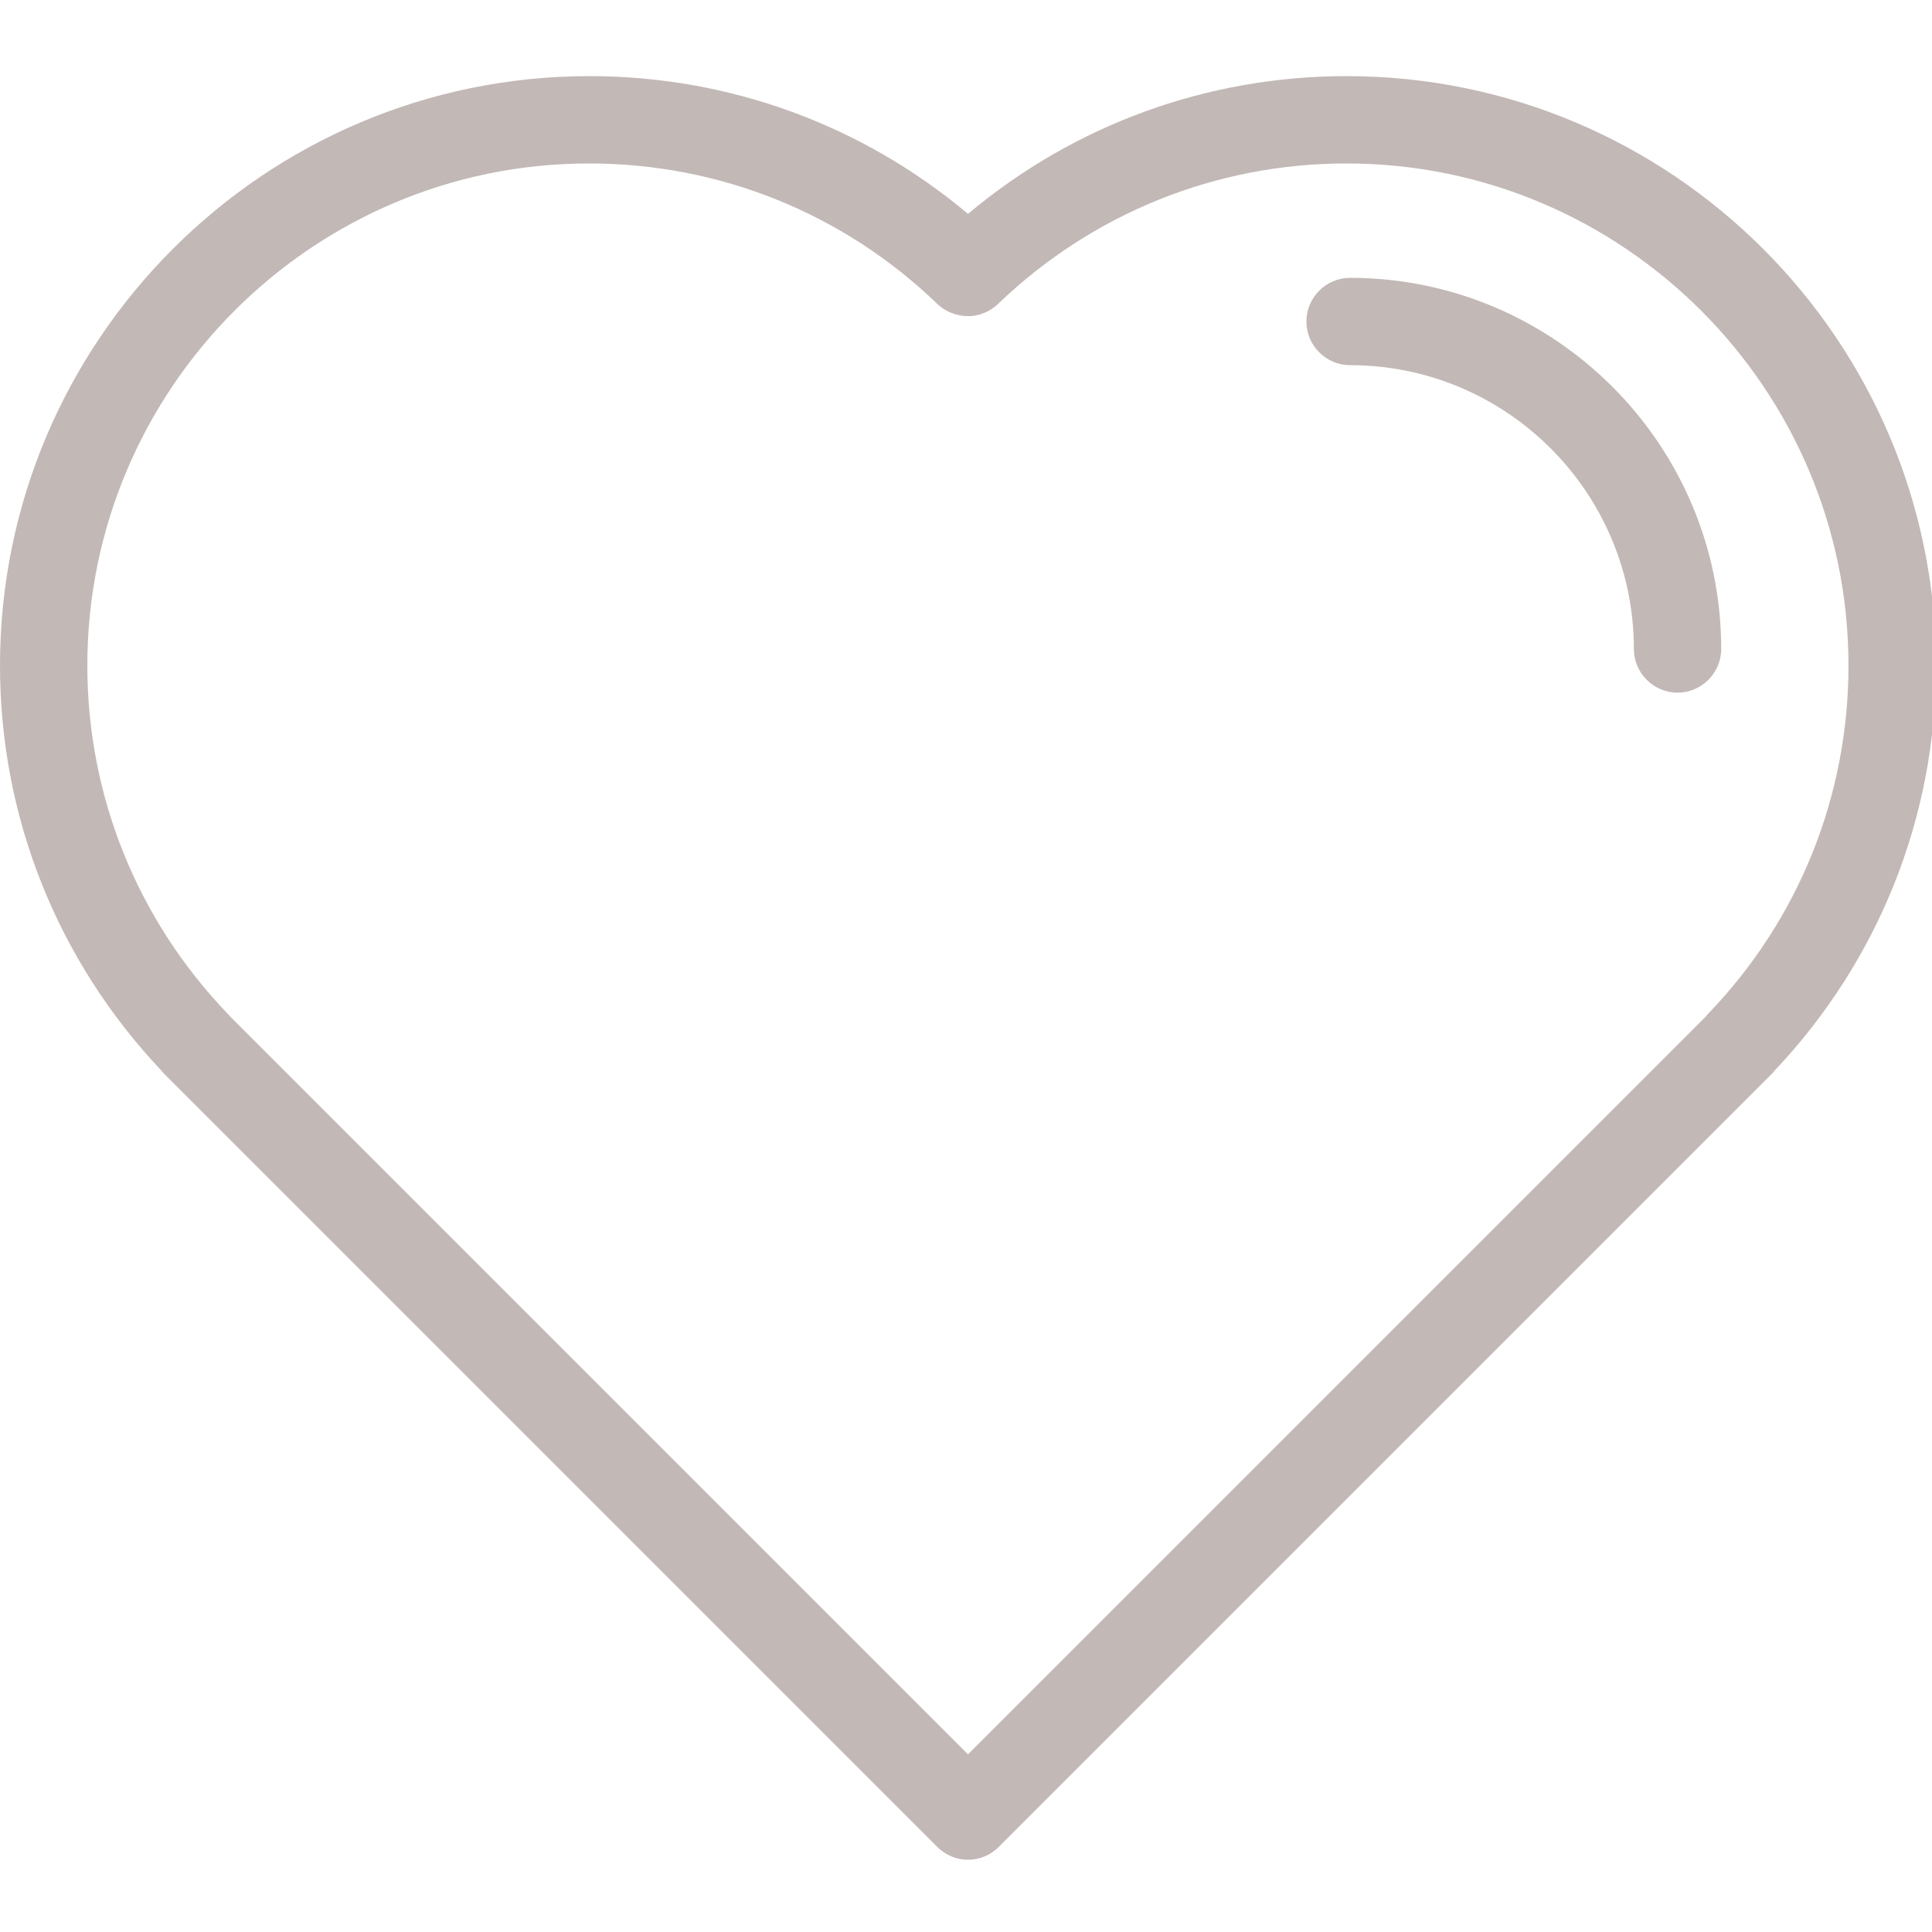
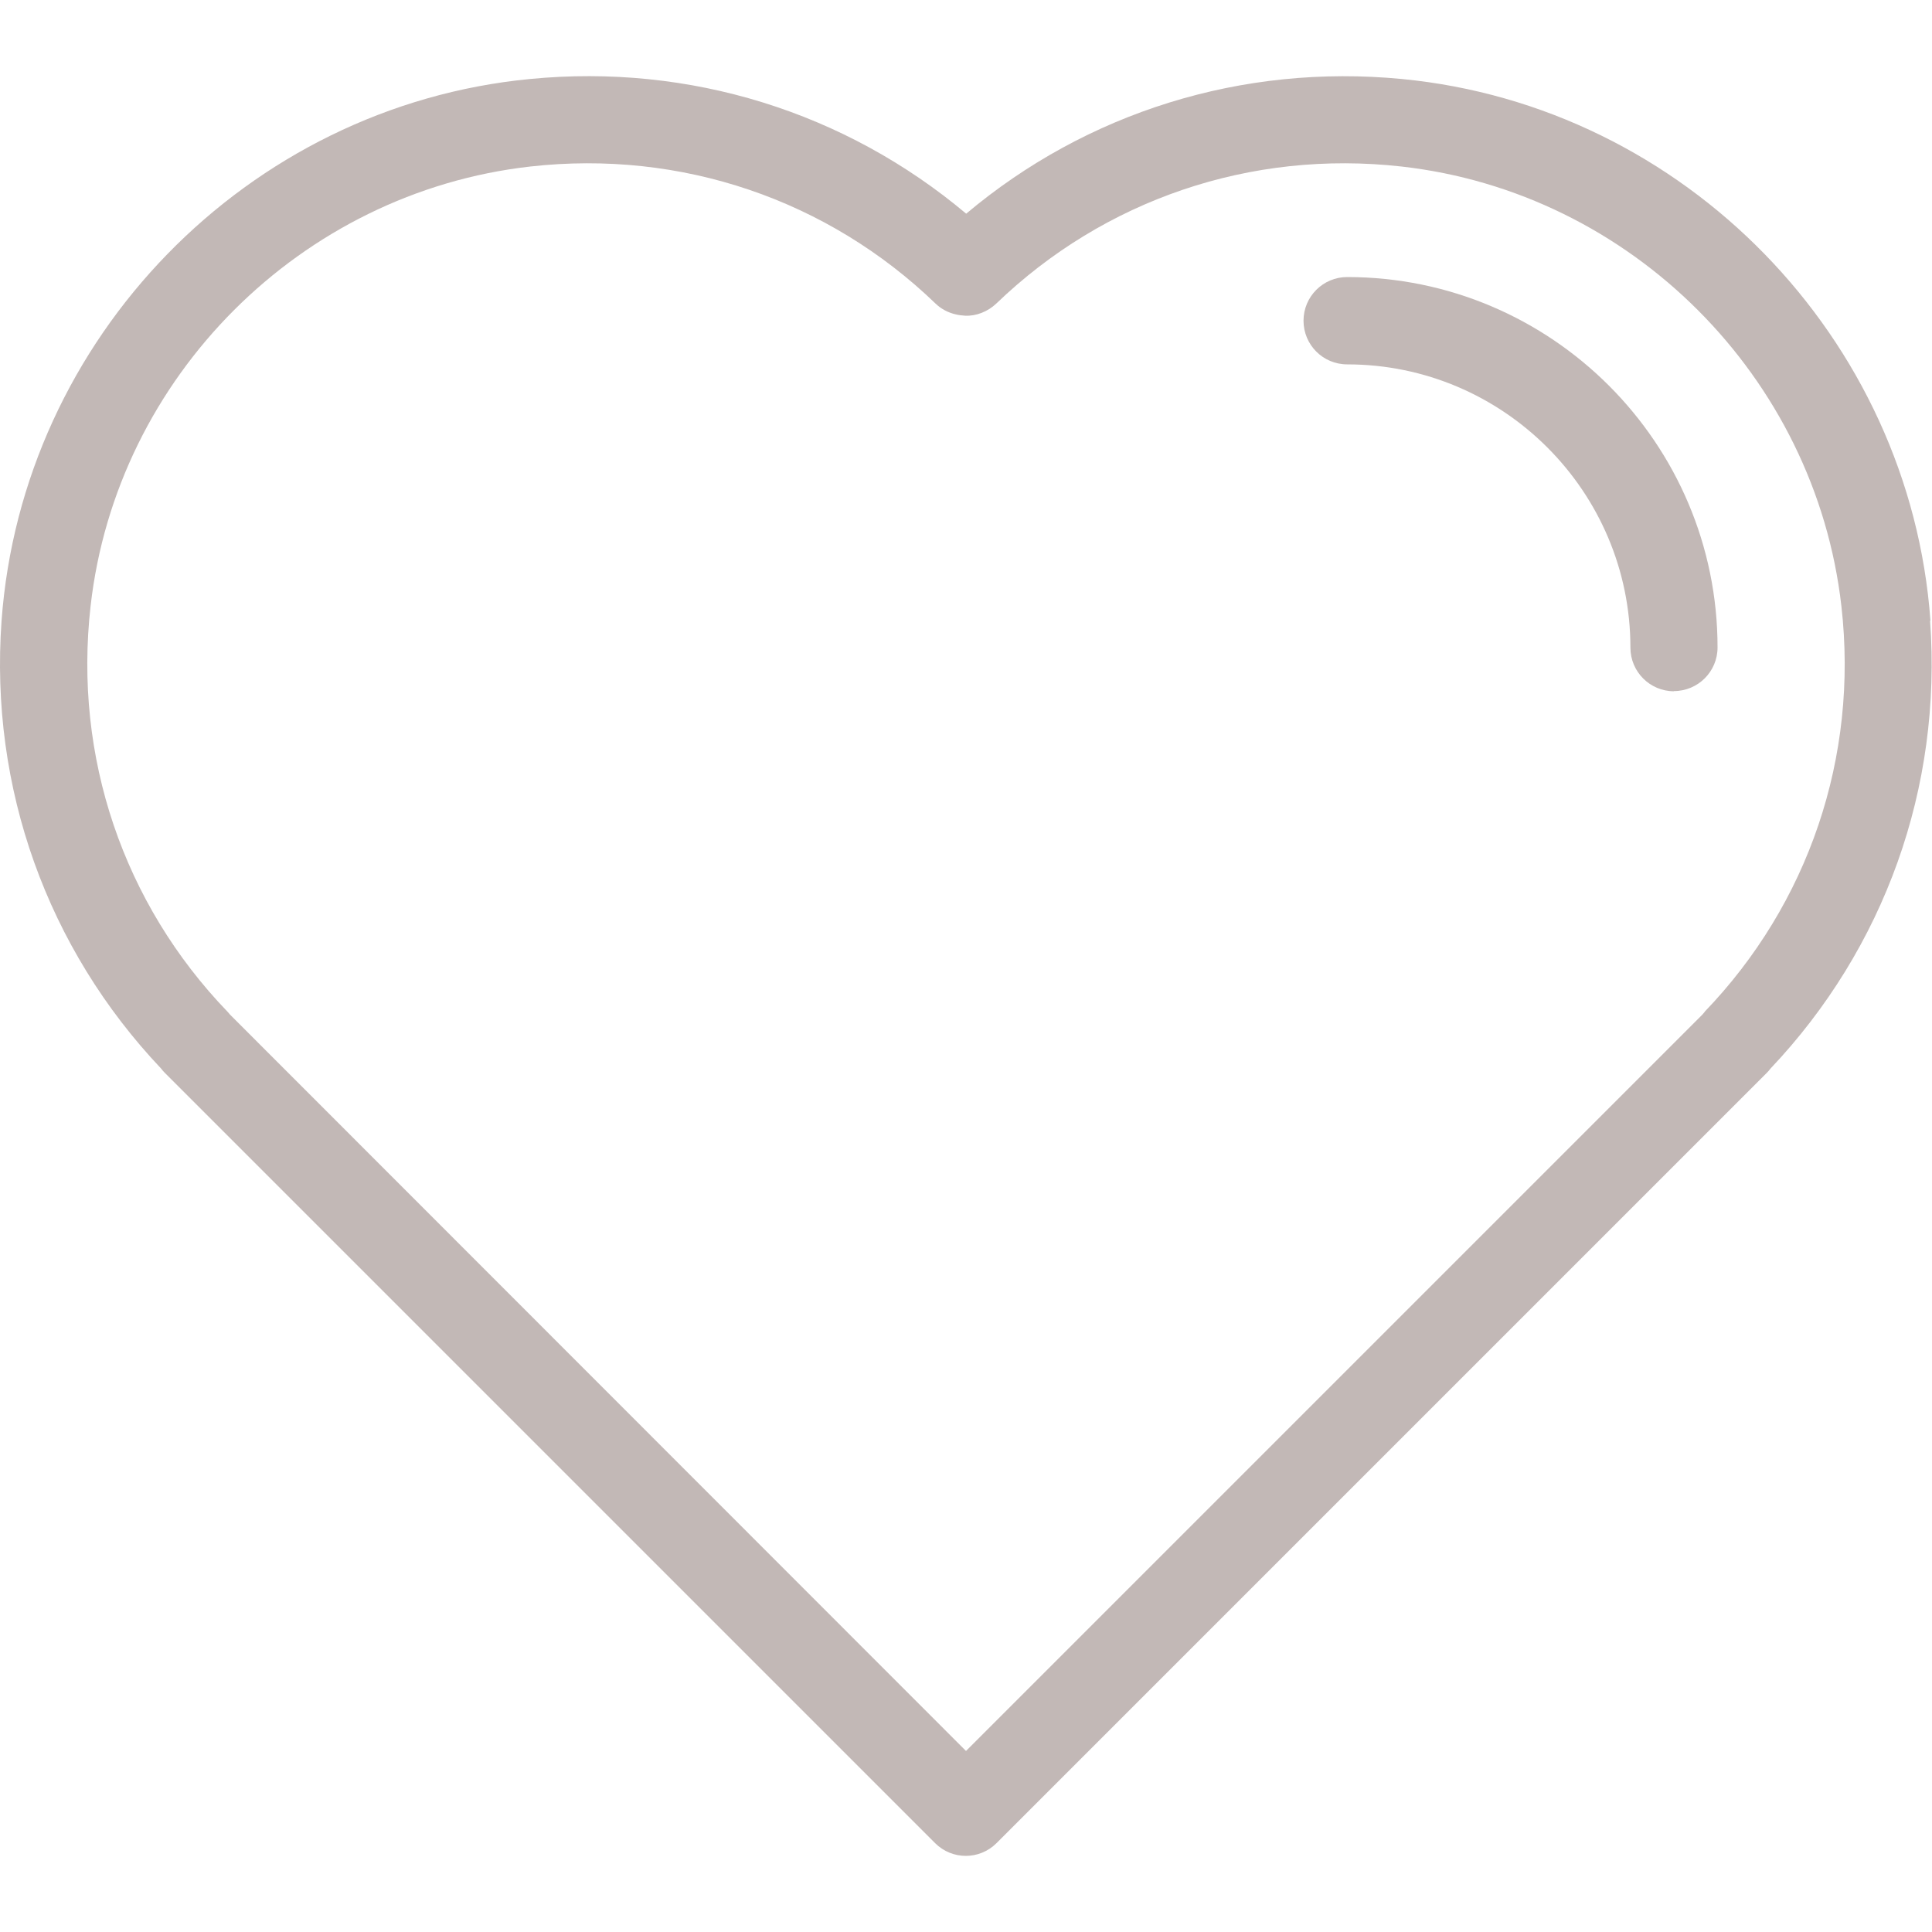
- <svg xmlns="http://www.w3.org/2000/svg" xmlns:xlink="http://www.w3.org/1999/xlink" id="Layer_1" viewBox="0 0 100 100">
+ <svg xmlns="http://www.w3.org/2000/svg" xmlns:xlink="http://www.w3.org/1999/xlink" id="Layer_1" data-name="Layer 1" viewBox="0 0 100 100">
  <defs>
-     <style>.cls-1{fill:#c2b8b6;}</style>
-     <symbol id="Hearth_Icon" viewBox="0 0 88.68 81.7">
+     <style>
+       .cls-1 {
+         fill: #c2b8b6;
+       }
+     </style>
+     <symbol id="Hearth_Icon" viewBox="0 0 100 92.12">
      <g>
-         <path class="cls-1" d="m44.34,81.7c-.51,0-1.02-.2-1.41-.59L7.57,45.75c-.06-.06-.12-.13-.17-.19C2.63,40.52,0,33.94,0,27,0,12.11,12.11,0,27,0c6.39,0,12.48,2.23,17.34,6.31C49.2,2.23,55.29,0,61.68,0c14.89,0,27,12.11,27,27,0,6.94-2.63,13.52-7.4,18.56-.05.07-.11.13-.17.19l-35.36,35.36c-.39.39-.9.59-1.41.59ZM10.55,43.08l33.79,33.79,33.79-33.79s.07-.09.11-.13c4.15-4.31,6.43-9.97,6.43-15.95,0-12.68-10.32-23-23-23-5.97,0-11.64,2.29-15.95,6.43-.38.37-.93.59-1.44.56-.15,0-.29-.02-.43-.06-.34-.08-.66-.25-.92-.5-4.31-4.15-9.97-6.43-15.95-6.43C14.32,4,4,14.32,4,27c0,5.97,2.29,11.64,6.43,15.95.04.04.08.08.12.13Z" />
-         <path class="cls-1" d="m76.84,28.24c-1.1,0-2-.9-2-2,0-7.17-5.83-13-13-13-1.1,0-2-.9-2-2s.9-2,2-2c9.37,0,17,7.63,17,17,0,1.1-.9,2-2,2Z" />
+         <path class="cls-1" d="m86.65,31.84c-1.25,0-2.26-1.01-2.26-2.26,0-8.08-6.58-14.66-14.66-14.66-1.25,0-2.26-1.01-2.26-2.26s1.01-2.26,2.26-2.26c10.57,0,19.17,8.6,19.17,19.17,0,1.25-1.01,2.26-2.26,2.26Z" />
+         <path class="cls-1" d="m99.92,28.19c-1.06-14.65-12.73-26.63-27.35-28.04-8.29-.8-16.33,1.73-22.56,6.97C43.76,1.87,35.72-.66,27.42.15,12.8,1.56,1.14,13.55.08,28.2c-.62,8.64,2.37,16.95,8.26,23.17.06.08.12.15.19.22l39.87,39.87c.44.44,1.02.66,1.59.66s1.15-.22,1.59-.66l39.87-39.87c.07-.07.13-.14.19-.22,5.9-6.23,8.89-14.54,8.26-23.19Zm-11.68,20.24s-.09.1-.13.15l-38.11,38.11L11.9,48.57c-.04-.05-.08-.1-.13-.15-5.37-5.58-7.97-13.17-7.08-21C6.03,15.56,15.58,6.02,27.44,4.68c7.82-.88,15.41,1.72,20.98,7.09.29.28.65.47,1.04.56.16.04.32.06.49.07.57.03,1.18-.21,1.62-.63,5.58-5.37,13.16-7.97,20.98-7.09,11.87,1.34,21.41,10.88,22.76,22.75.89,7.82-1.71,15.42-7.08,21Z" />
      </g>
    </symbol>
  </defs>
-   <use width="88.68" height="81.7" transform="translate(0 3.94) scale(1.13)" xlink:href="#Hearth_Icon" />
+   <use width="100" height="92.12" transform="translate(0 3.94)" xlink:href="#Hearth_Icon" />
</svg>
